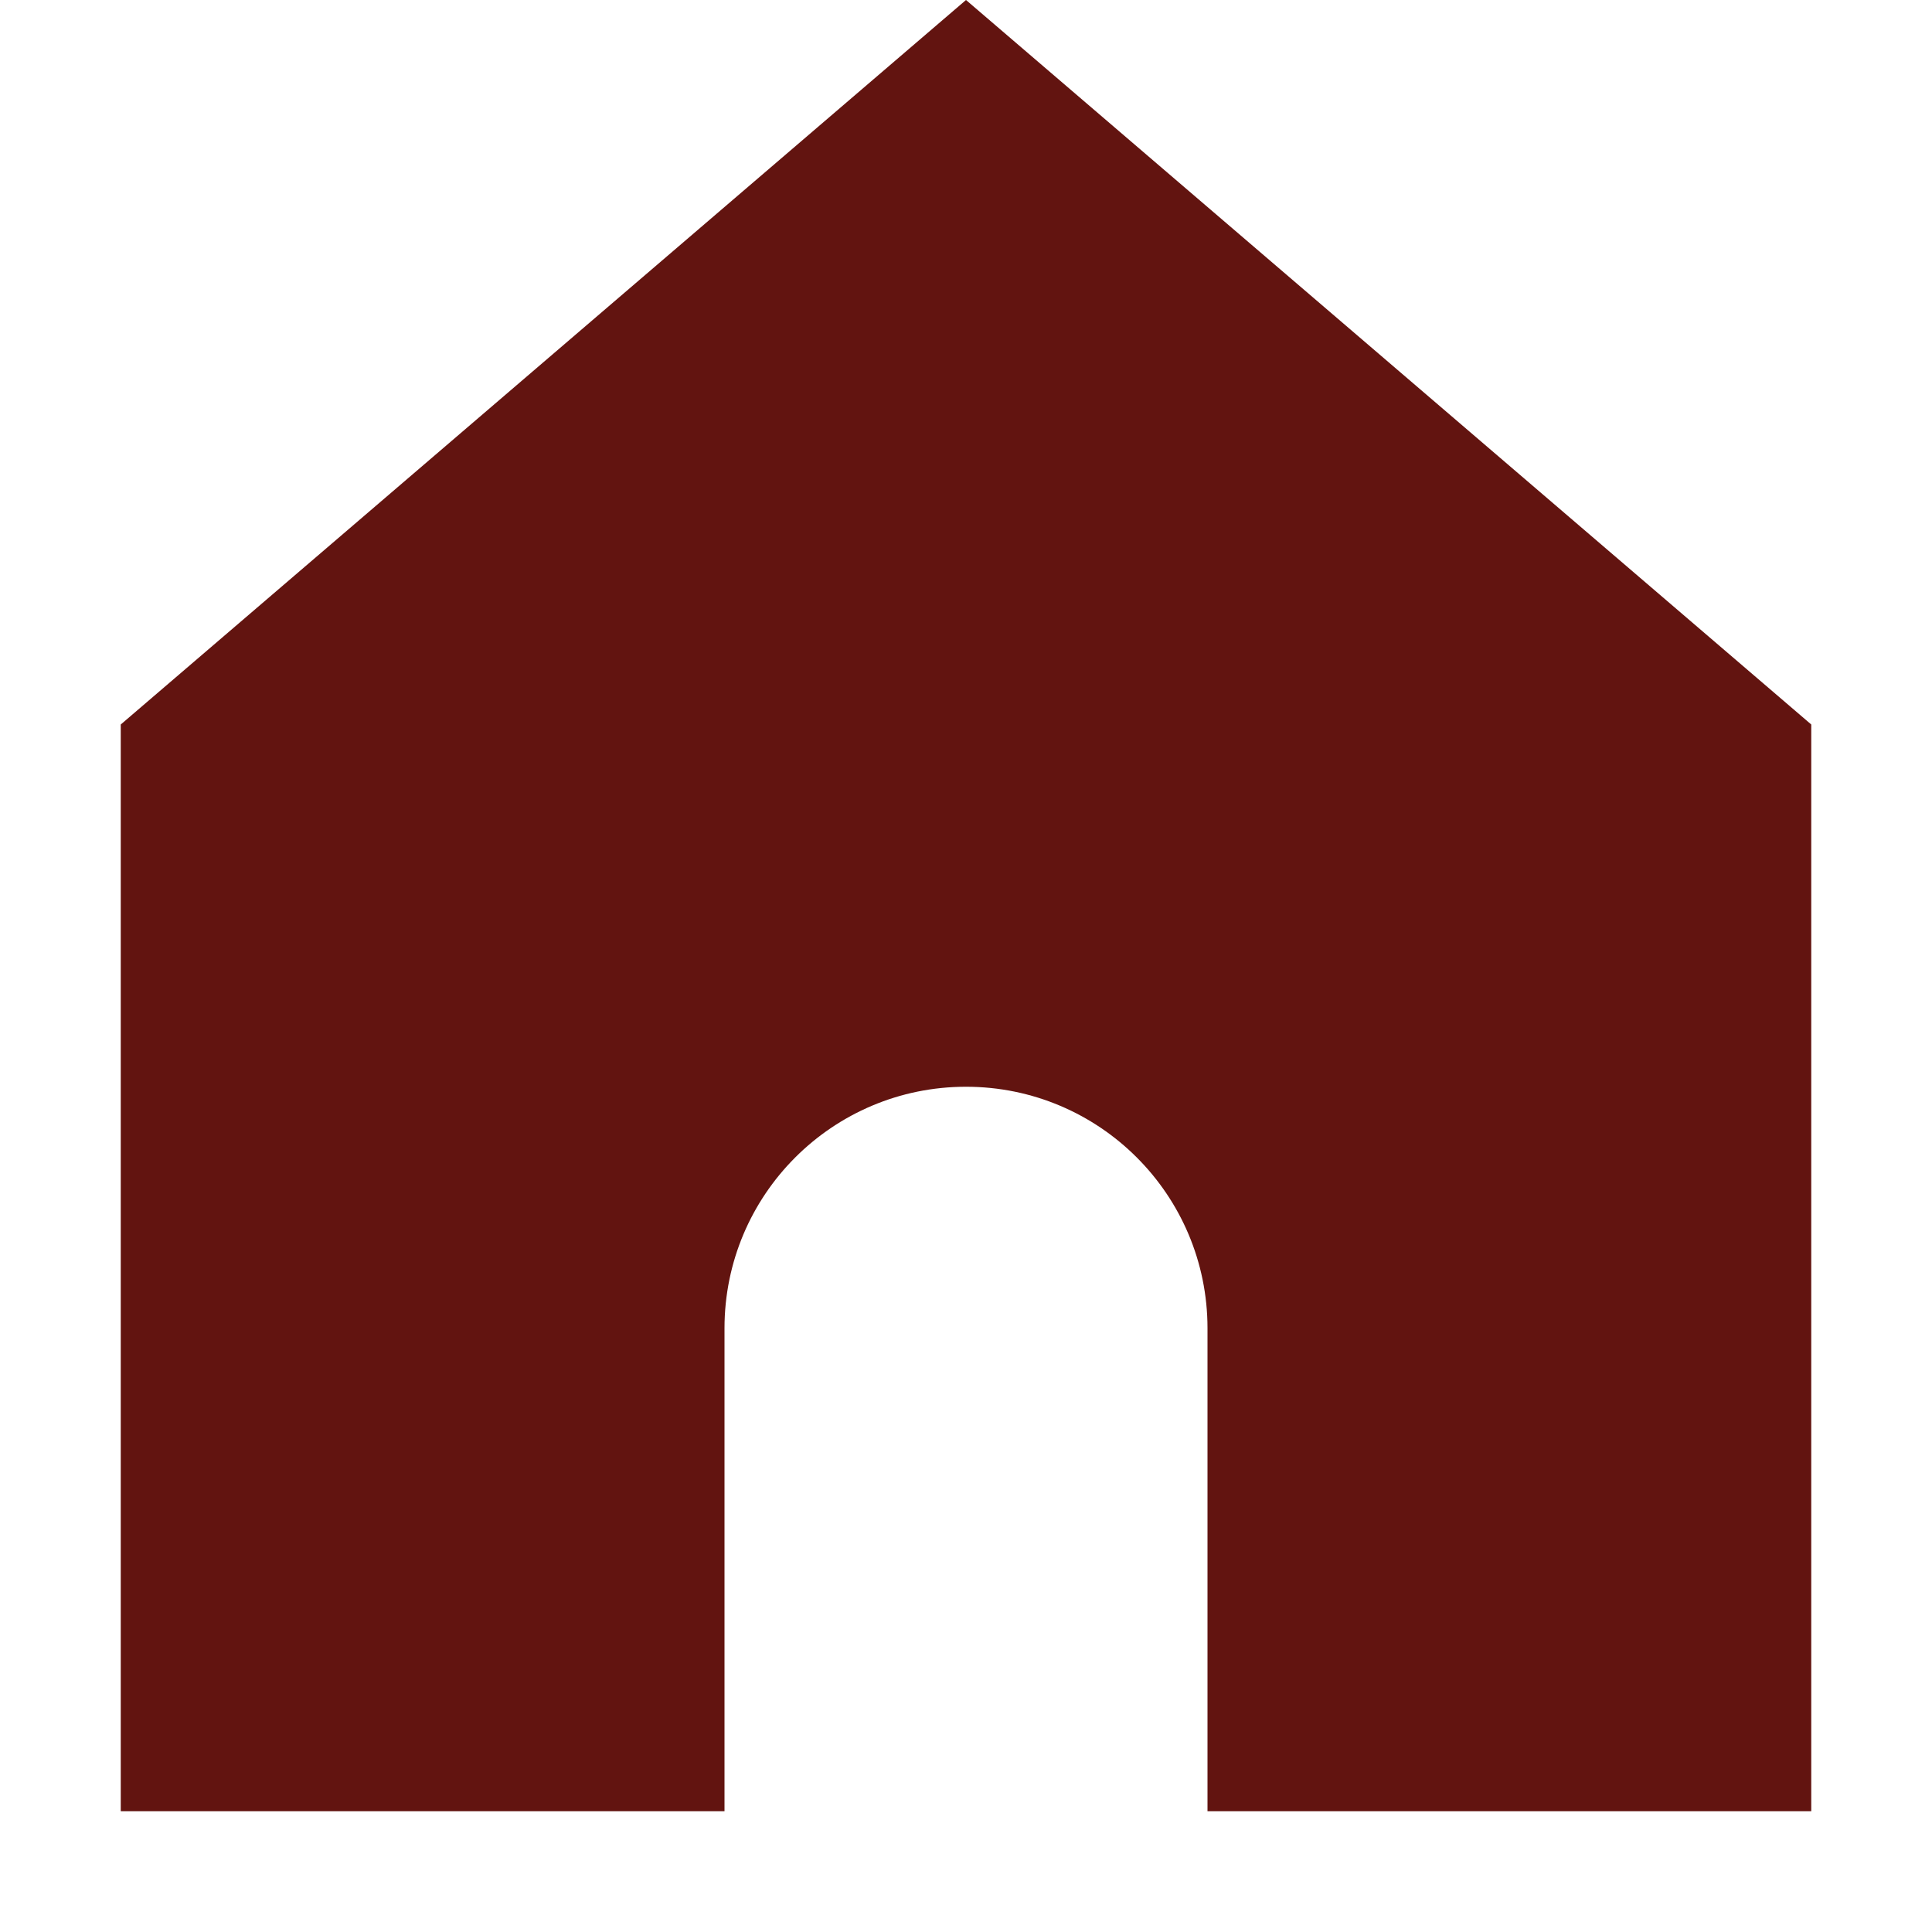
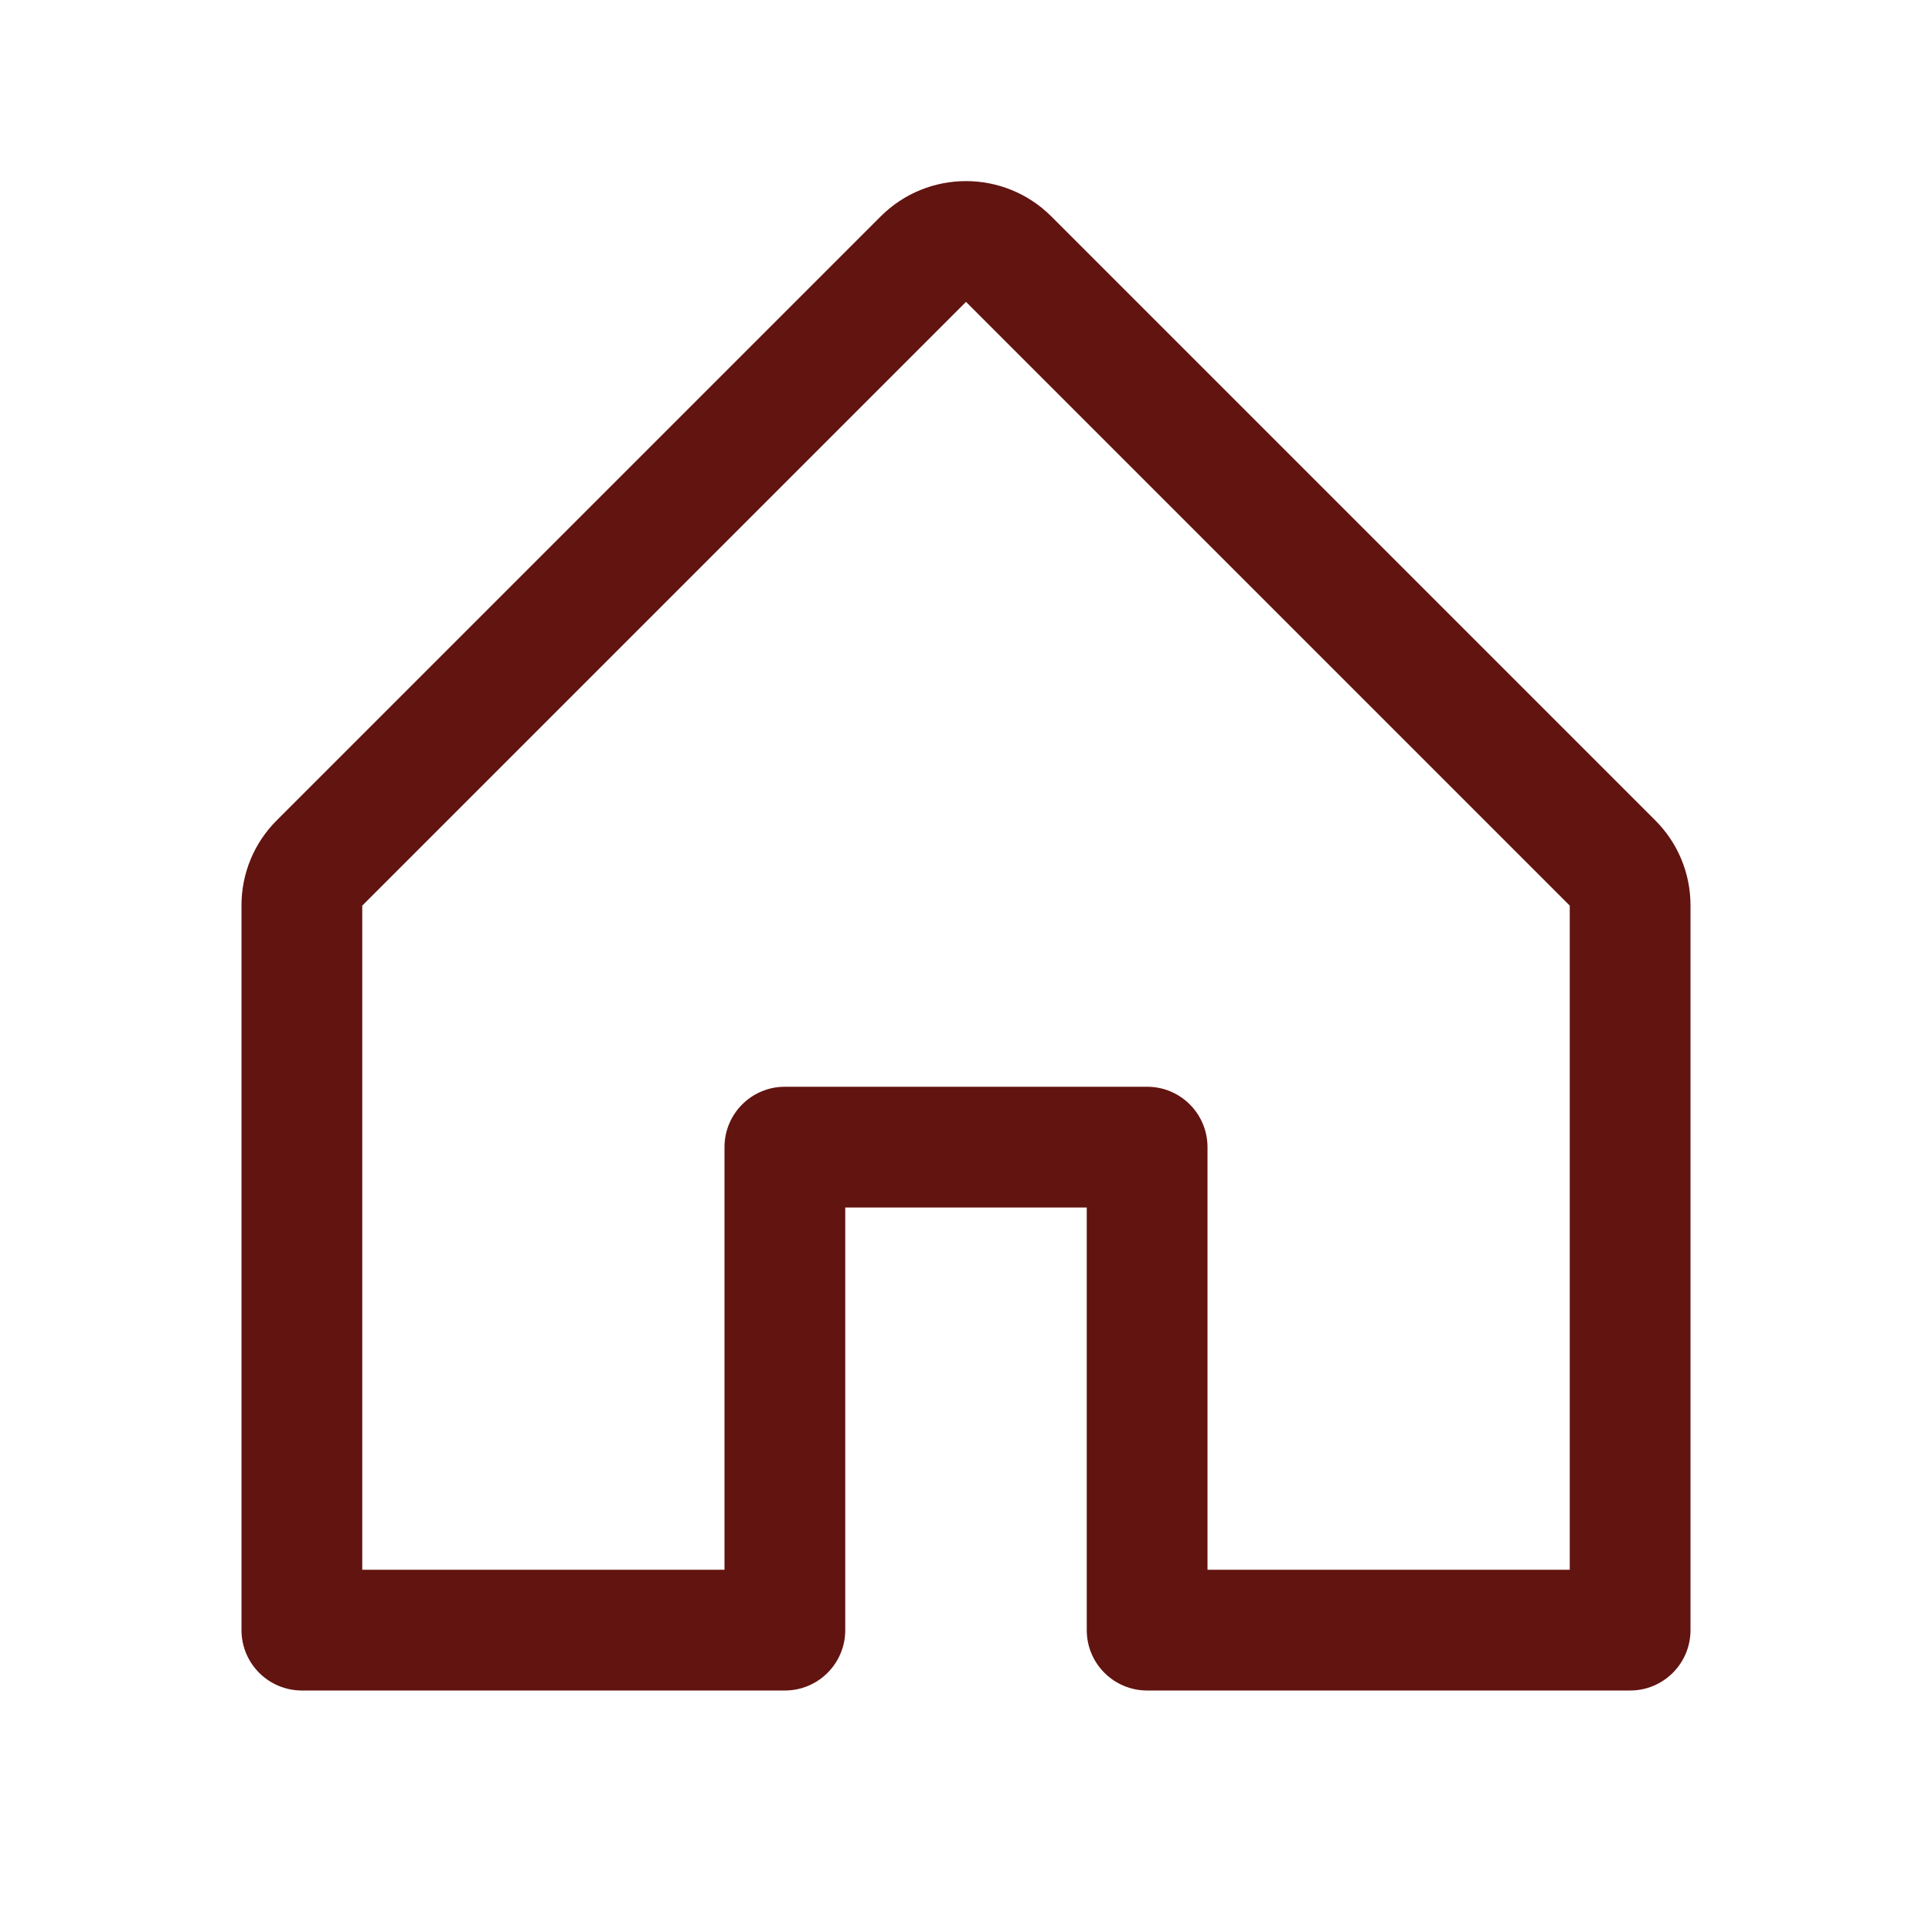
- <svg xmlns="http://www.w3.org/2000/svg" width="800px" height="800px" viewBox="0 0 16 16" fill="none">
-   <g id="SVGRepo_bgCarrier" stroke-width="0" />
-   <g id="SVGRepo_tracerCarrier" stroke-linecap="round" stroke-linejoin="round" />
-   <g id="SVGRepo_iconCarrier">
-     <path d="M1 6V15H6V11C6 9.895 6.895 9 8 9C9.105 9 10 9.895 10 11V15H15V6L8 0L1 6Z" fill="#621410" />
-   </g>
+ <svg xmlns="http://www.w3.org/2000/svg" width="32" height="32" fill="#621410" viewBox="0 0 256 256">
+   <path d="M219.31,108.68l-80-80a16,16,0,0,0-22.62,0l-80,80A15.87,15.87,0,0,0,32,120v96a8,8,0,0,0,8,8h64a8,8,0,0,0,8-8V160h32v56a8,8,0,0,0,8,8h64a8,8,0,0,0,8-8V120A15.87,15.87,0,0,0,219.31,108.68ZM208,208H160V152a8,8,0,0,0-8-8H104a8,8,0,0,0-8,8v56H48V120l80-80,80,80Z" />
</svg>
